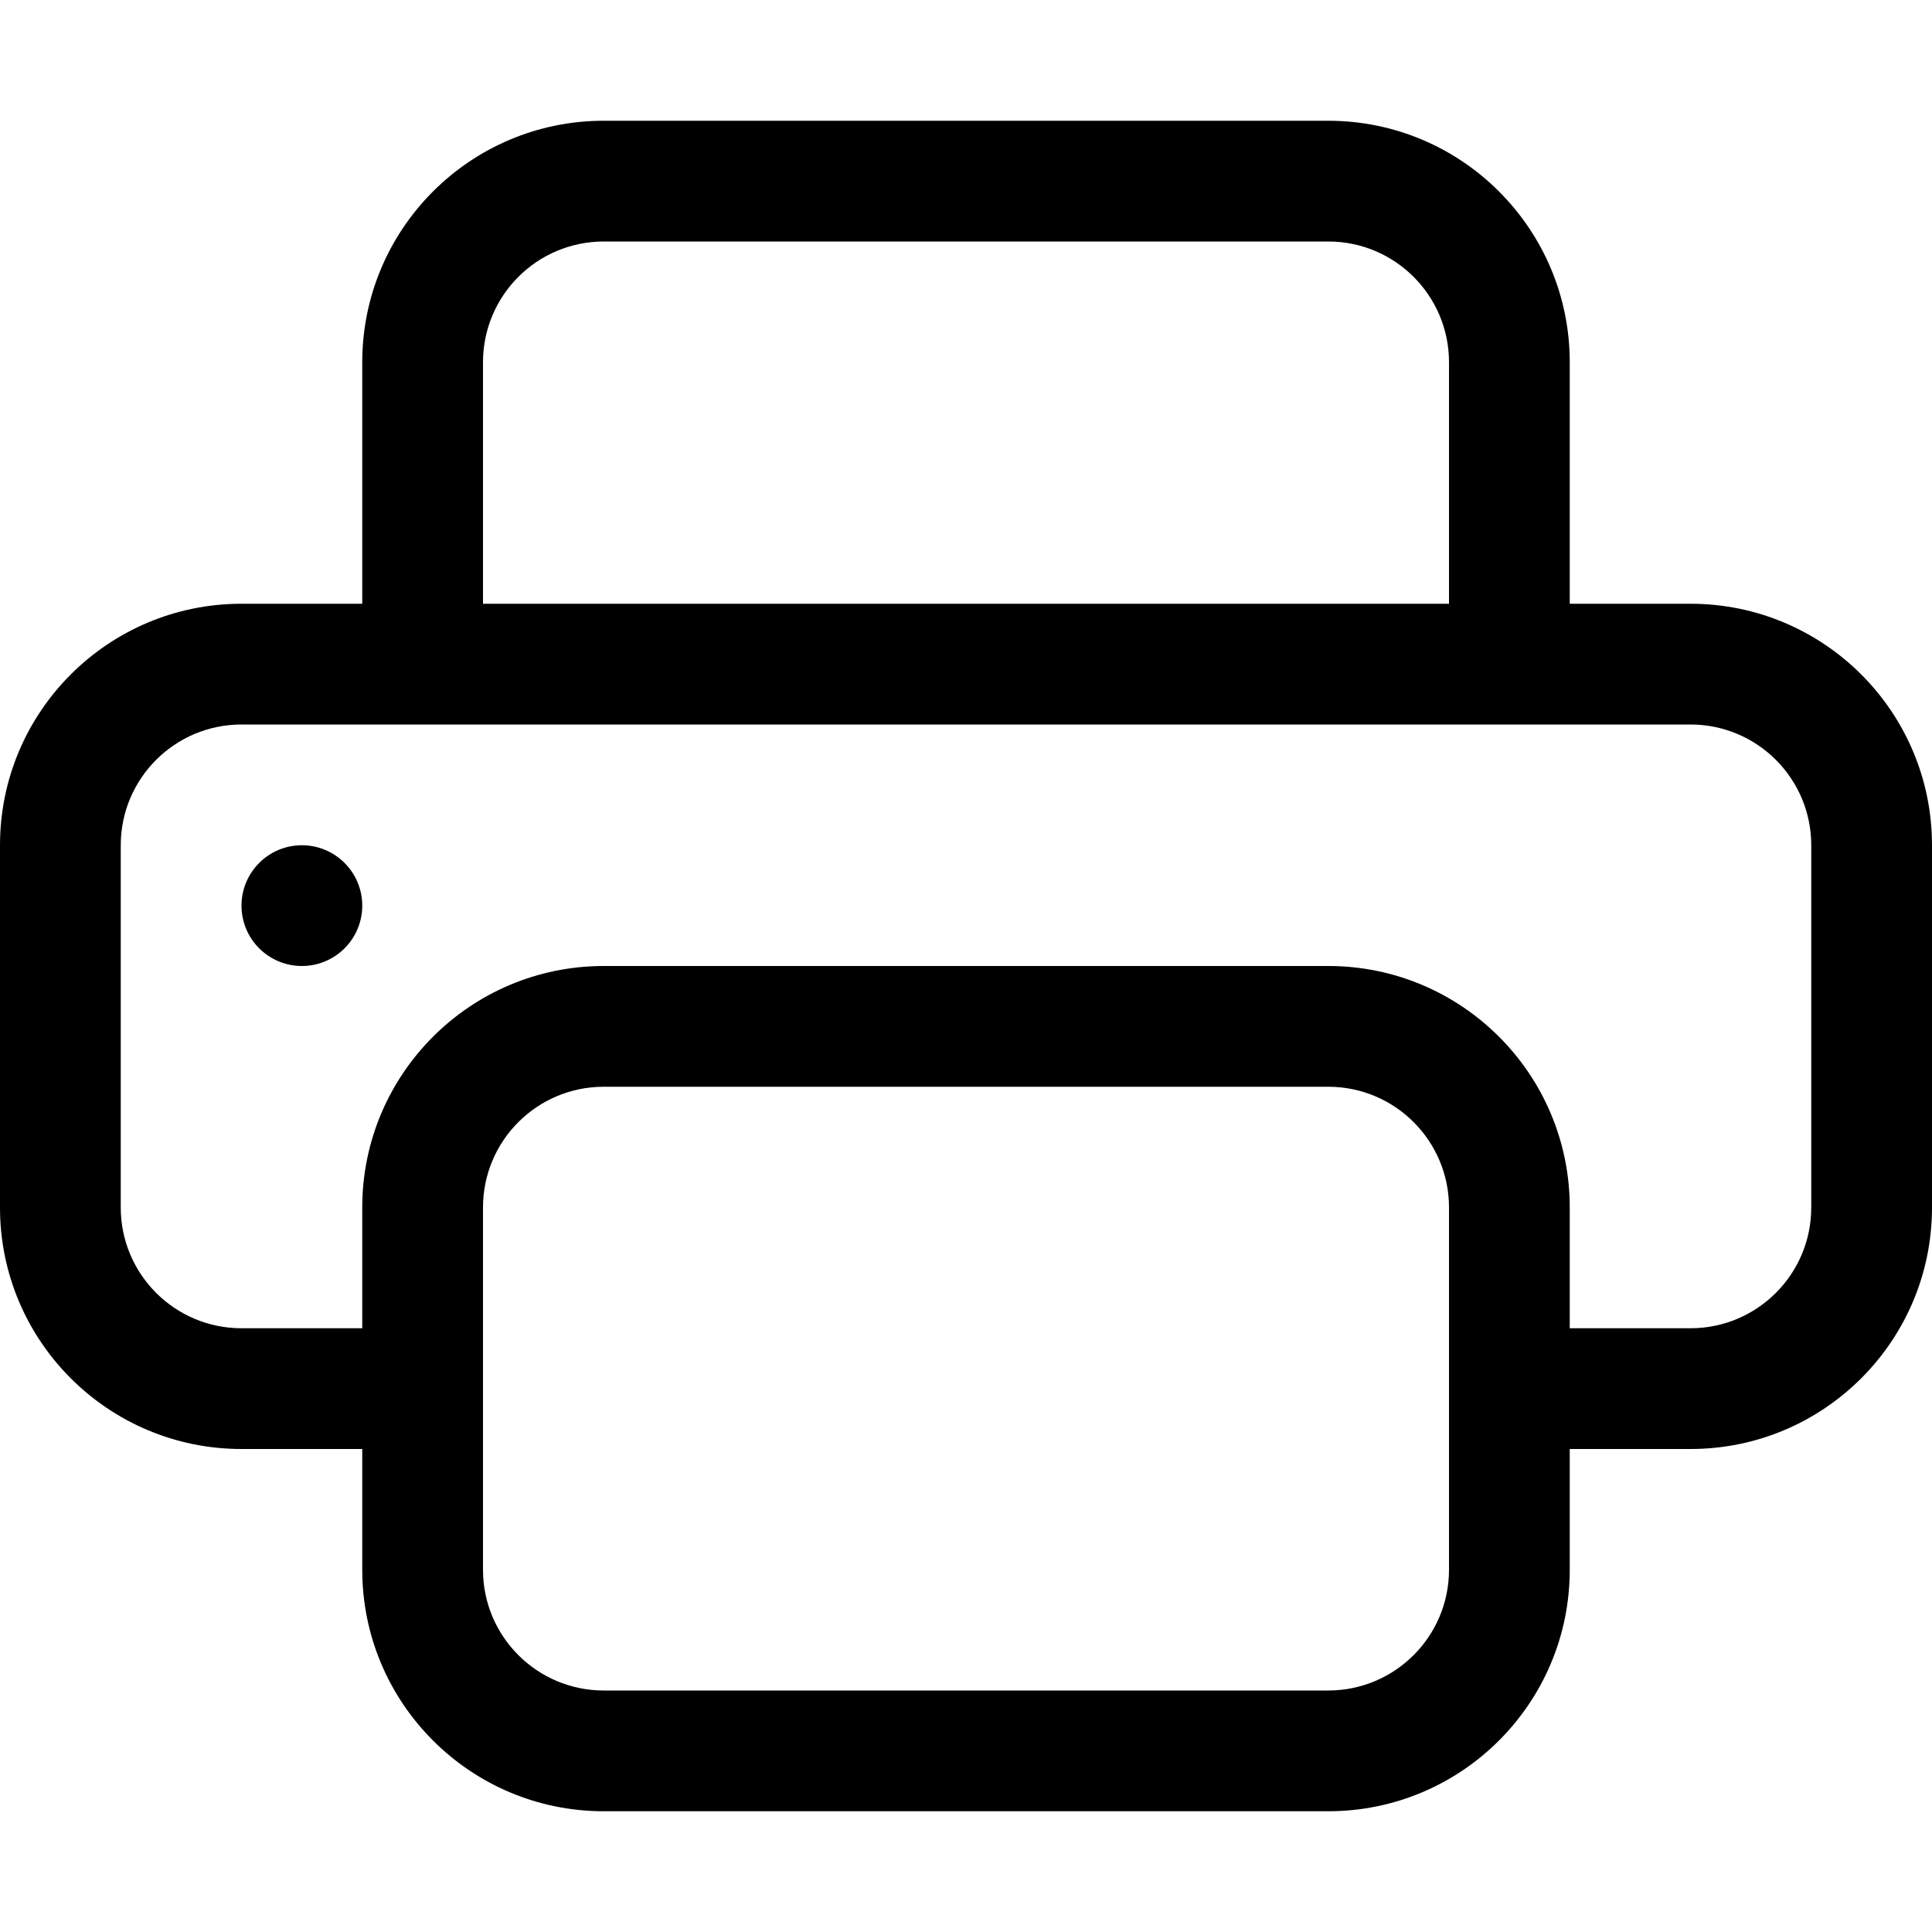
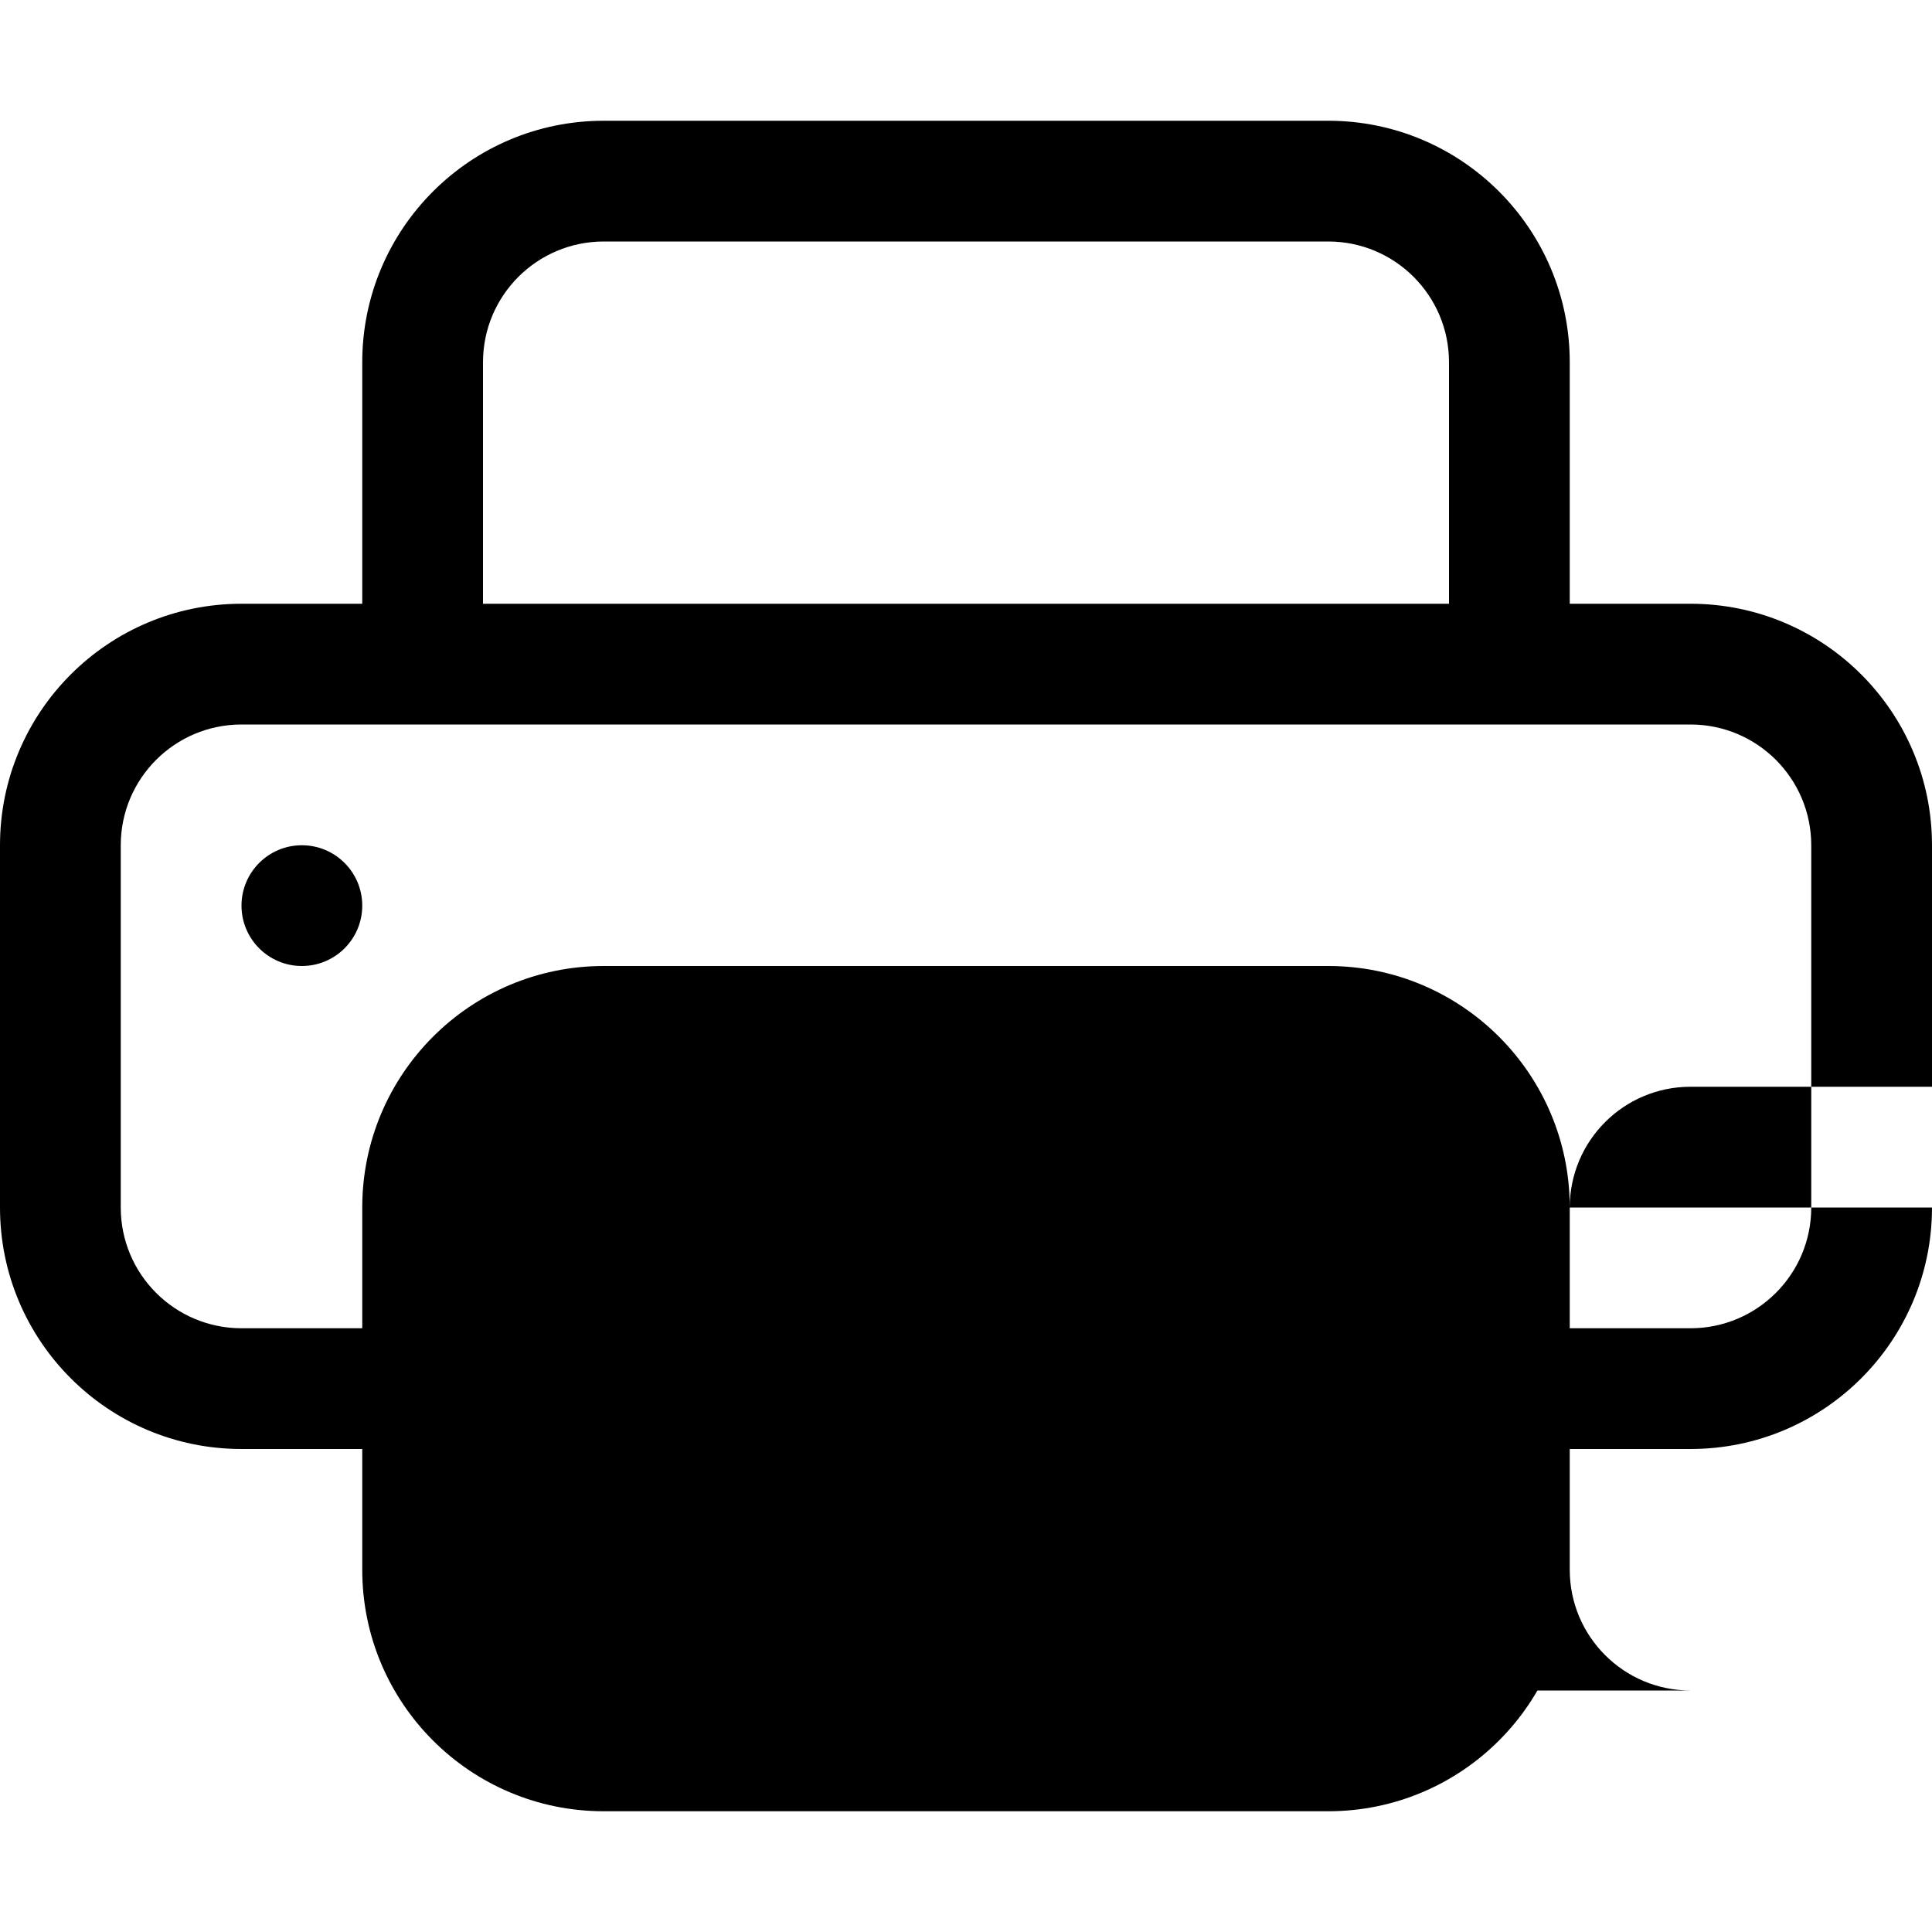
<svg xmlns="http://www.w3.org/2000/svg" width="16" height="16" fill="currentColor" class="bi bi-printer" viewBox="0 0 16 16">
  <path d="M2.5 8a.5.5 0 1 0 0-1 .5.5 0 0 0 0 1z" />
-   <path d="M5 1a2 2 0 0 0-2 2v2H2a2 2 0 0 0-2 2v3a2 2 0 0 0 2 2h1v1a2 2 0 0 0 2 2h6a2 2 0 0 0 2-2v-1h1a2 2 0 0 0 2-2V7a2 2 0 0 0-2-2h-1V3a2 2 0 0 0-2-2H5zM4 3a1 1 0 0 1 1-1h6a1 1 0 0 1 1 1v2H4V3zm1 5a2 2 0 0 0-2 2v1H2a1 1 0 0 1-1-1V7a1 1 0 0 1 1-1h12a1 1 0 0 1 1 1v3a1 1 0 0 1-1 1h-1v-1a2 2 0 0 0-2-2H5zm7 2v3a1 1 0 0 1-1 1H5a1 1 0 0 1-1-1v-3a1 1 0 0 1 1-1h6a1 1 0 0 1 1 1z" />
+   <path d="M5 1a2 2 0 0 0-2 2v2H2a2 2 0 0 0-2 2v3a2 2 0 0 0 2 2h1v1a2 2 0 0 0 2 2h6a2 2 0 0 0 2-2v-1h1a2 2 0 0 0 2-2V7a2 2 0 0 0-2-2h-1V3a2 2 0 0 0-2-2h3zM4 3a1 1 0 0 1 1-1h6a1 1 0 0 1 1 1v2H4V3zm1 5a2 2 0 0 0-2 2v1H2a1 1 0 0 1-1-1V7a1 1 0 0 1 1-1h12a1 1 0 0 1 1 1v3a1 1 0 0 1-1 1h-1v-1a2 2 0 0 0-2-2h3zm7 2v3a1 1 0 0 1-1 1h3a1 1 0 0 1-1-1v-3a1 1 0 0 1 1-1h6a1 1 0 0 1 1 1z" />
</svg>
